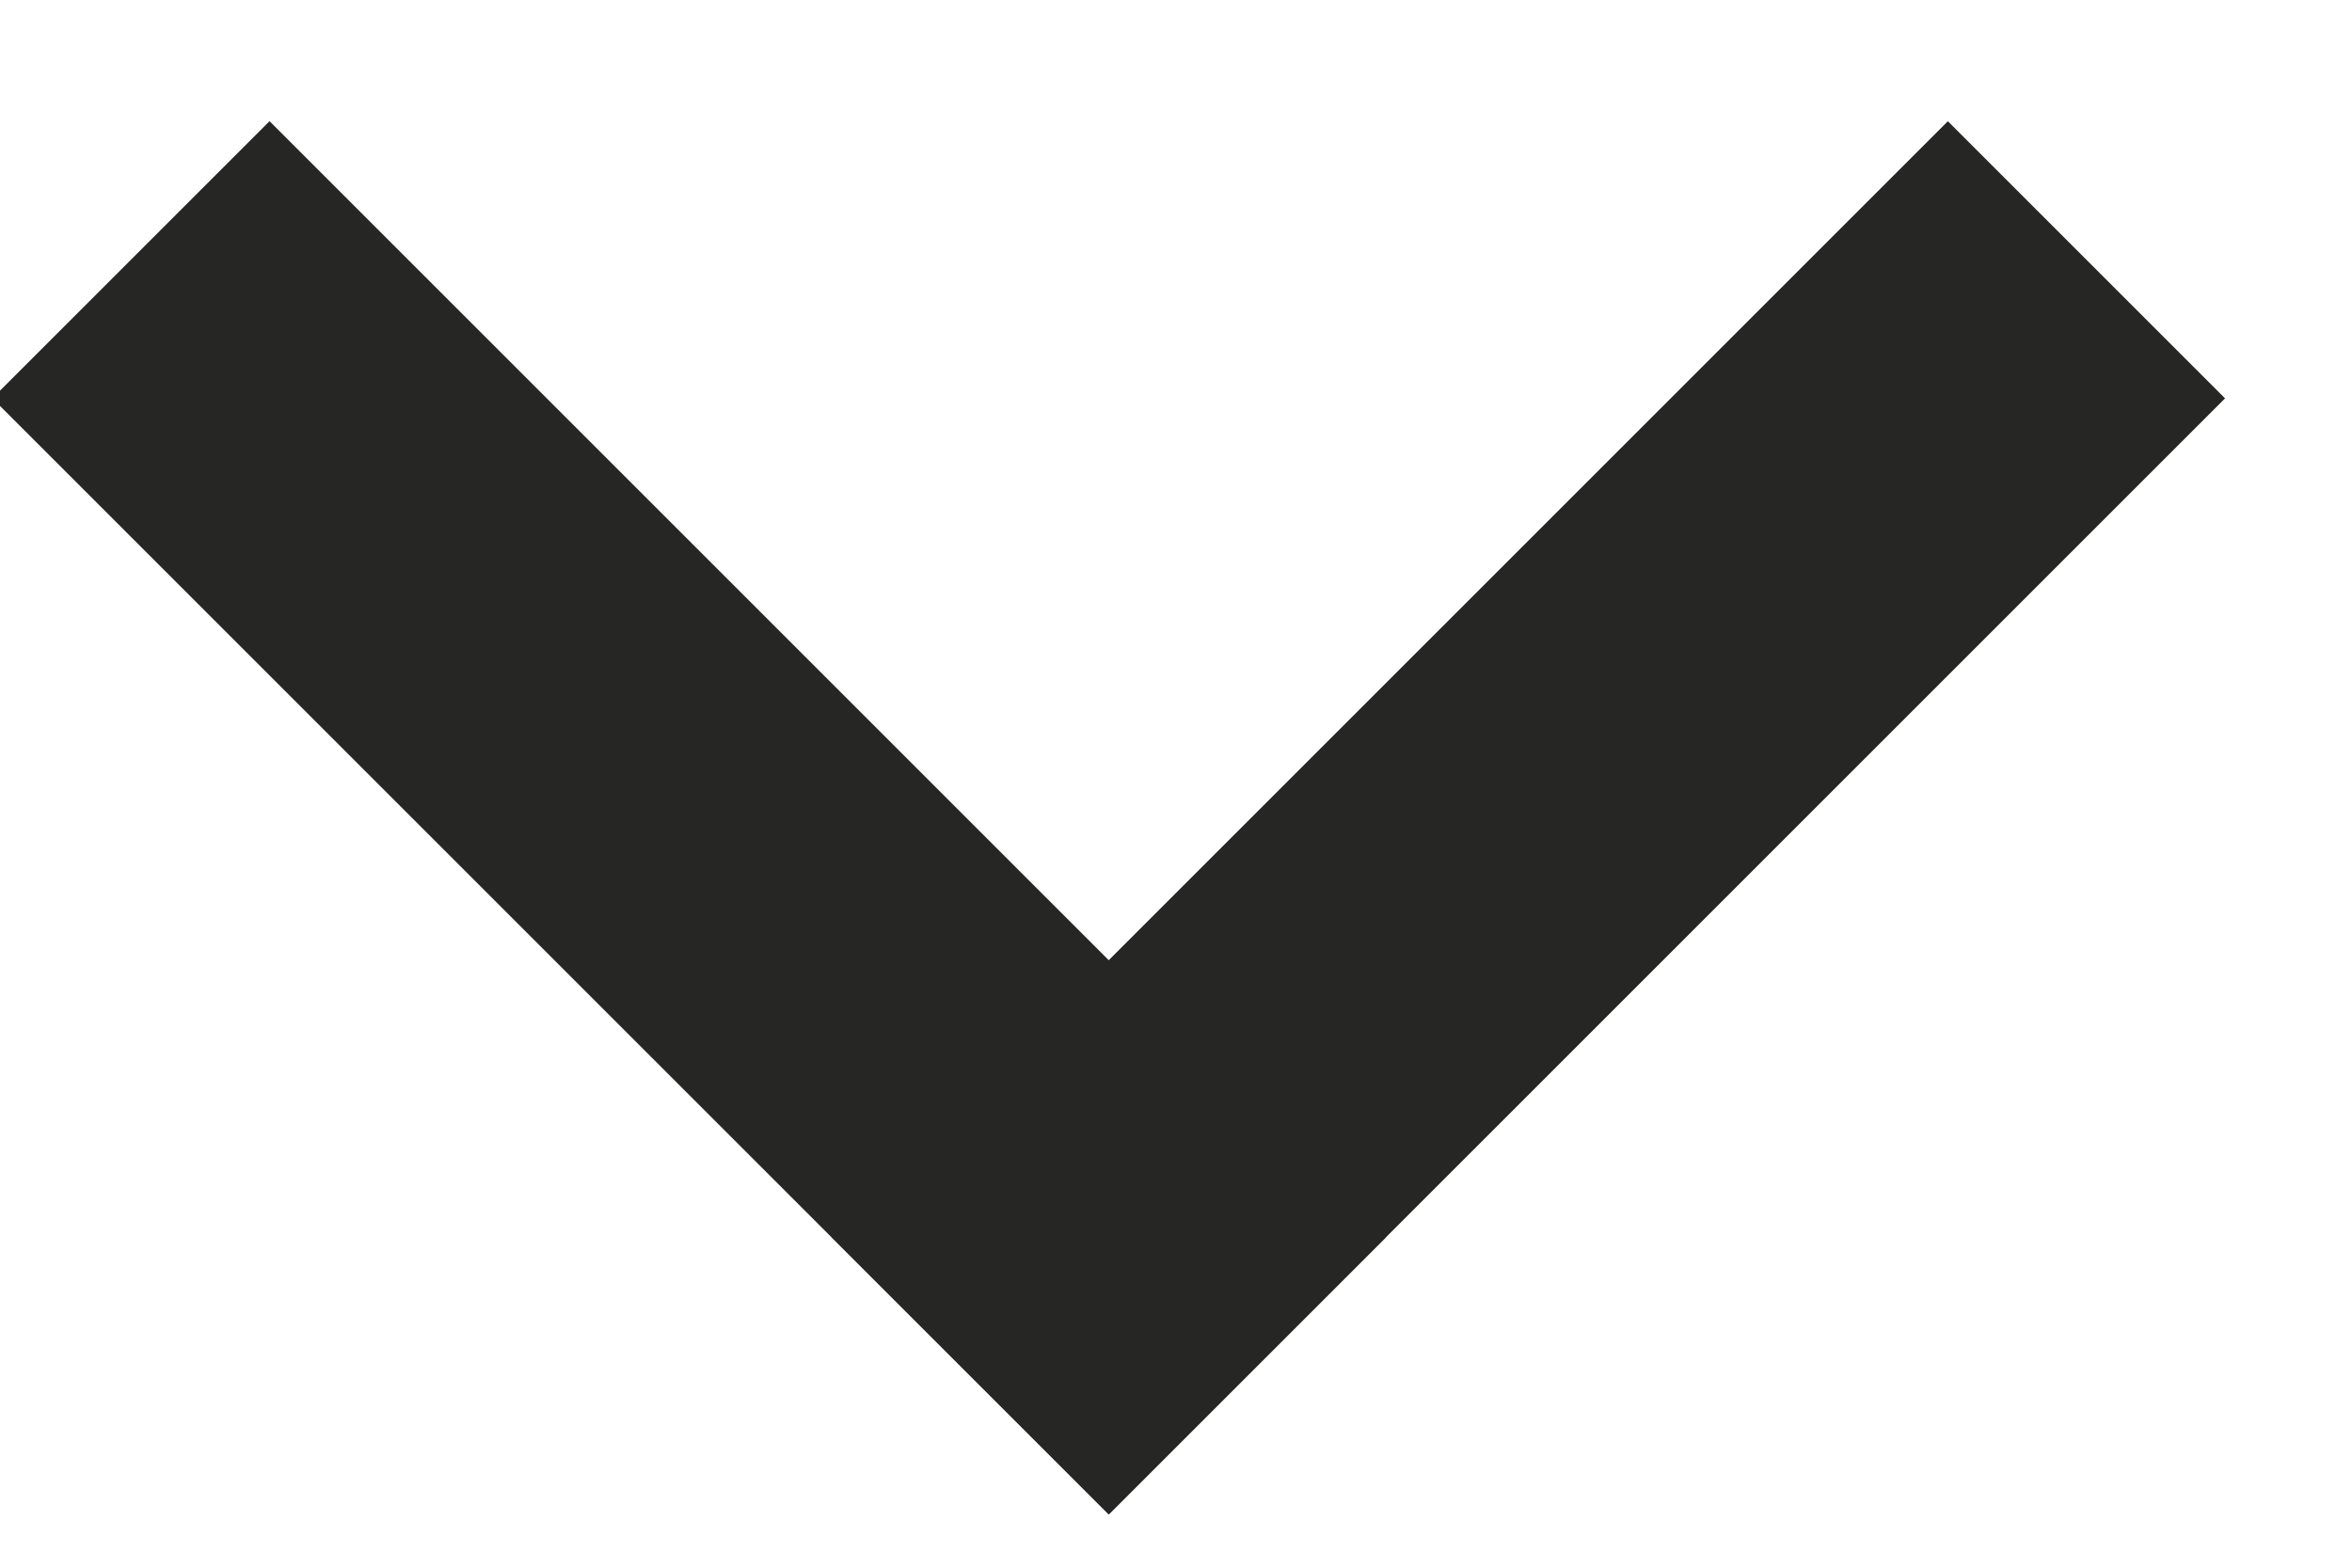
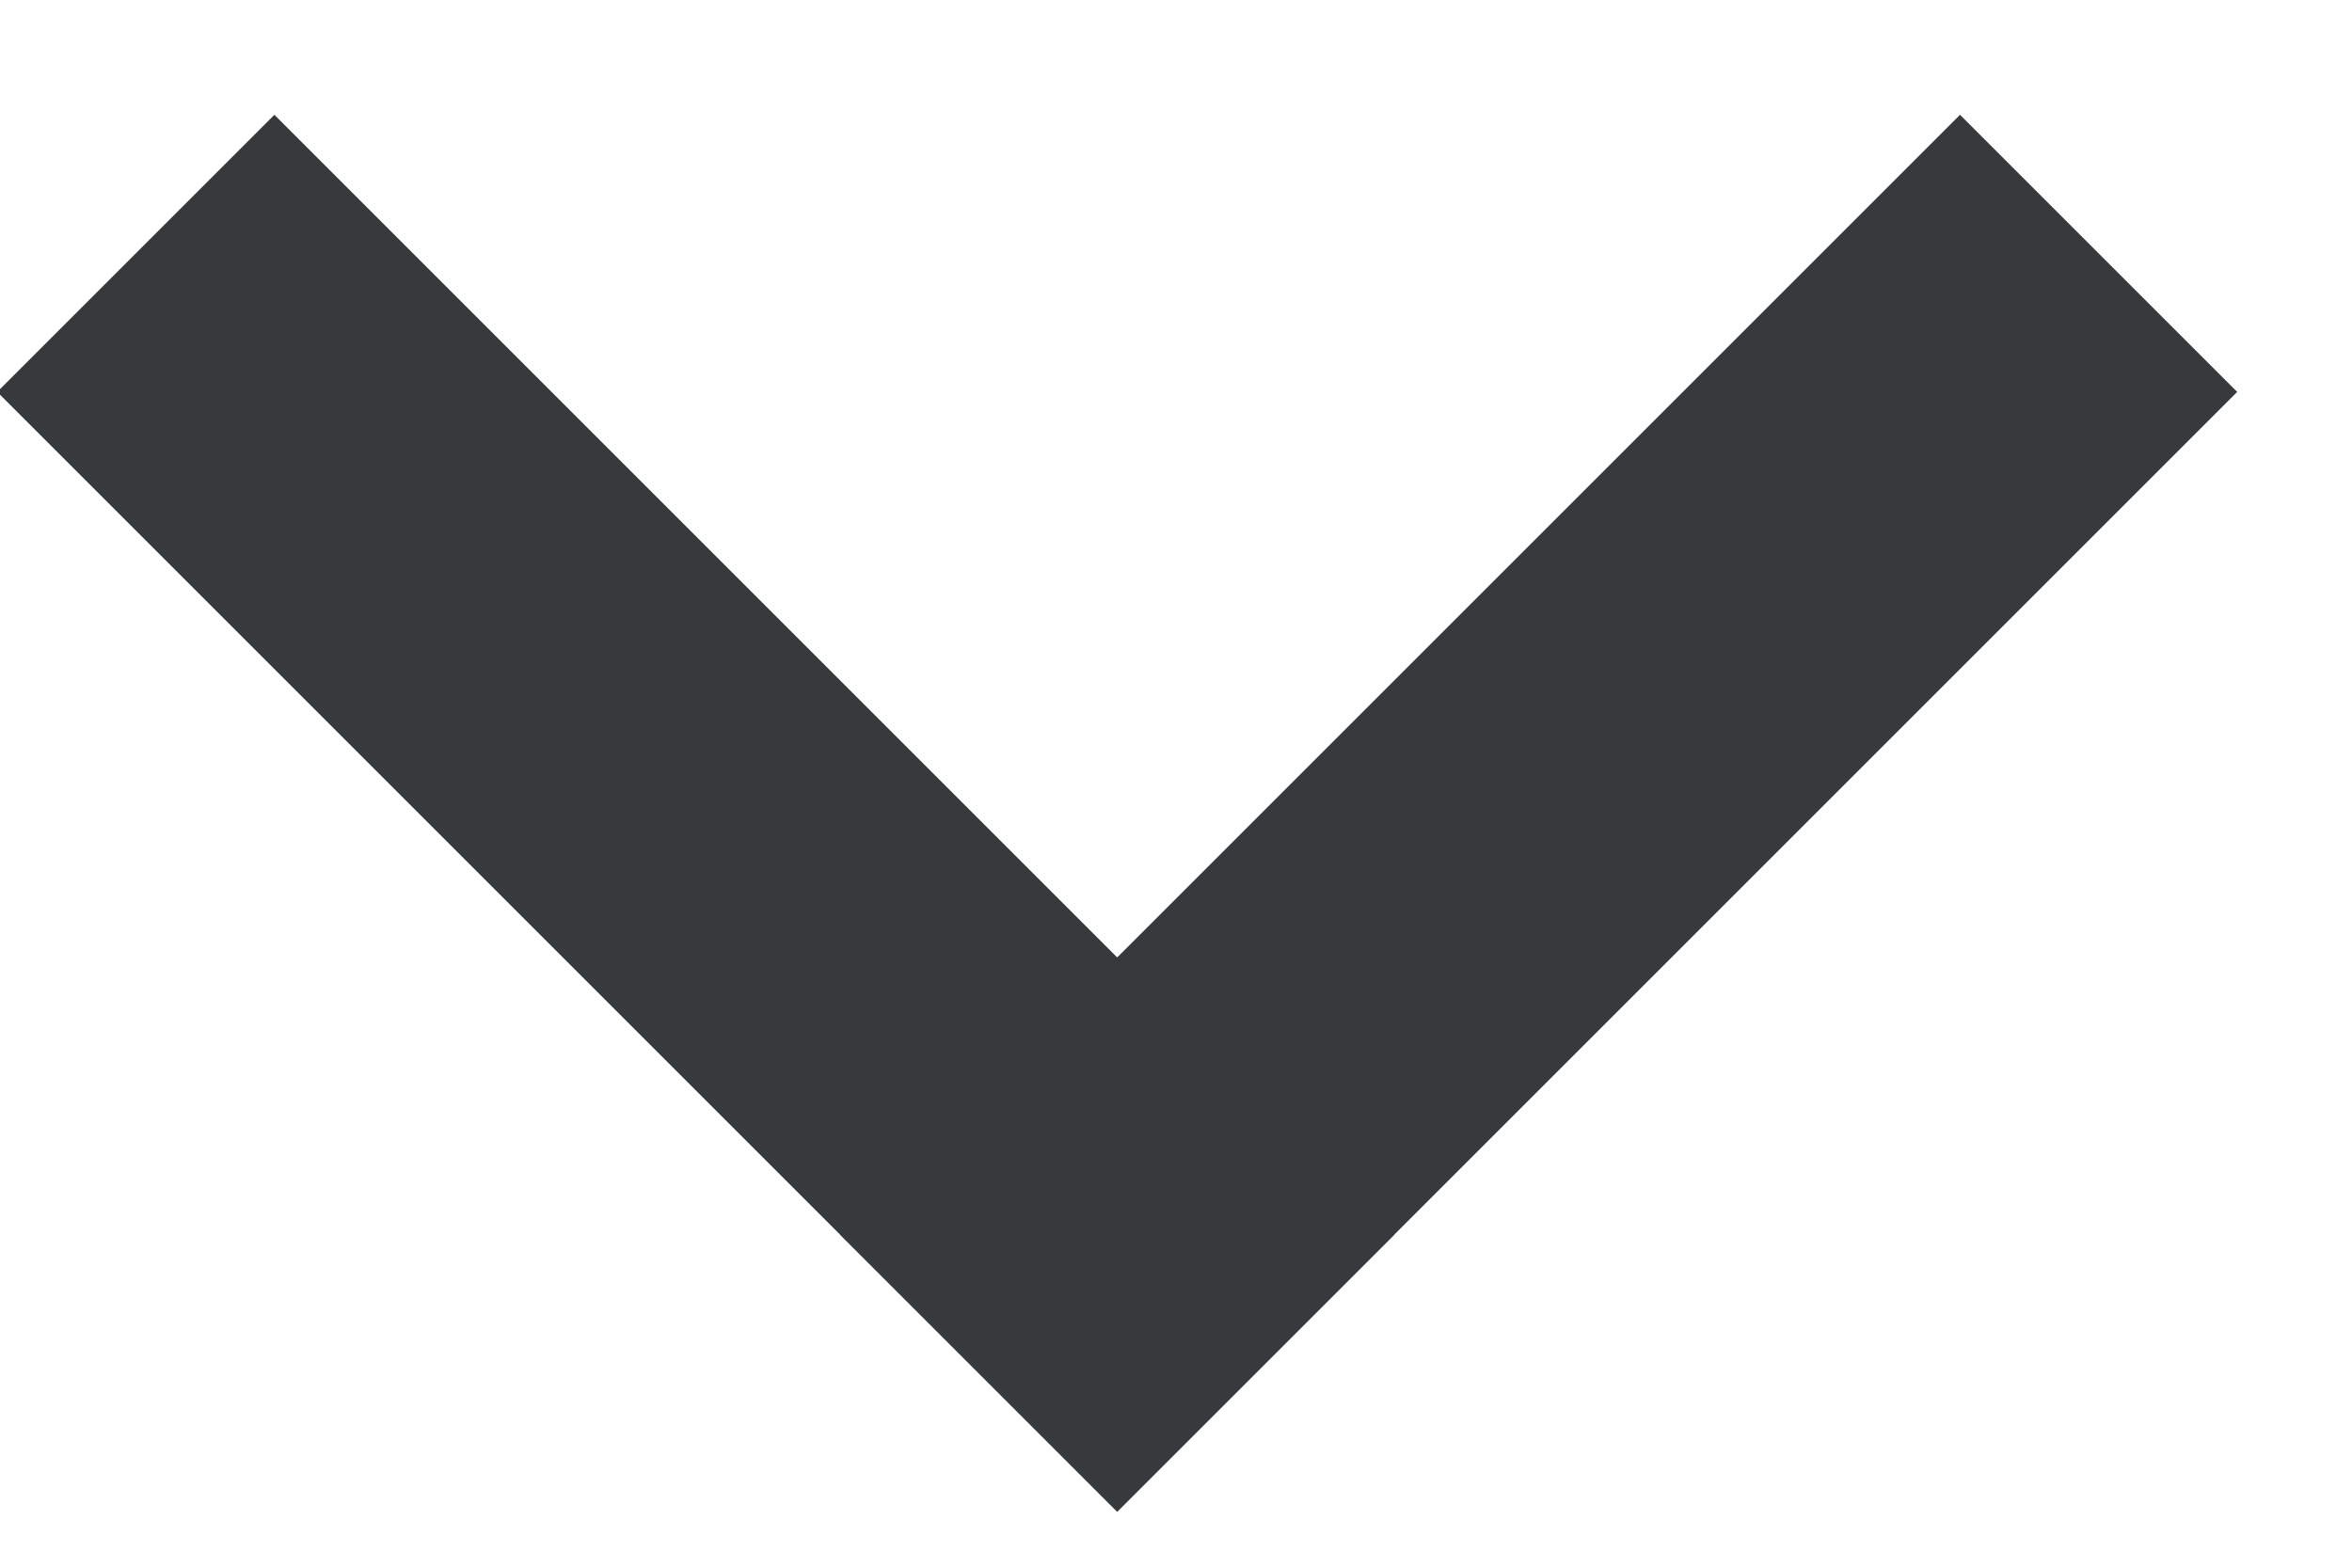
- <svg xmlns="http://www.w3.org/2000/svg" width="12px" height="8px" viewBox="0 0 12 8" version="1.1">
-   <defs />
-   <g id="Welcome" stroke="none" stroke-width="1" fill="none" fill-rule="evenodd" stroke-linecap="square">
-     <g id="Homepage" transform="translate(-600, -1400)" stroke="#262625" stroke-width="2">
+ <svg xmlns="http://www.w3.org/2000/svg" version="1.1" id="Layer_1" x="0px" y="0px" viewBox="-291 416.9 12 8" style="enable-background:new -291 416.9 12 8;" xml:space="preserve">
+   <style type="text/css">
+ 	.st0{fill:none;stroke:#373A3C;stroke-width:2;stroke-linecap:square;}
+ </style>
+   <g id="Welcome">
+     <g id="Homepage" transform="translate(-600, -1400)">
      <g id="Group" transform="translate(601, 1401)">
-         <path d="M3.346,2.148 L9.4,2.148" id="Line" transform="translate(6.373032, 2.748546) scale(-1, 1) rotate(-135) translate(-6.373032, -2.748546) " />
-         <path d="M2.34,5.776 L2.34,-0.279" id="Line" transform="translate(2.940676, 2.748546) scale(-1, 1) rotate(-135) translate(-2.940676, -2.748546) " />
+         <path id="Line" class="st0" d="M-286.3,422.2l4.3-4.3" />
+         <path id="Line_1_" class="st0" d="M-290.6,417.9l4.3,4.3" />
      </g>
    </g>
  </g>
</svg>
